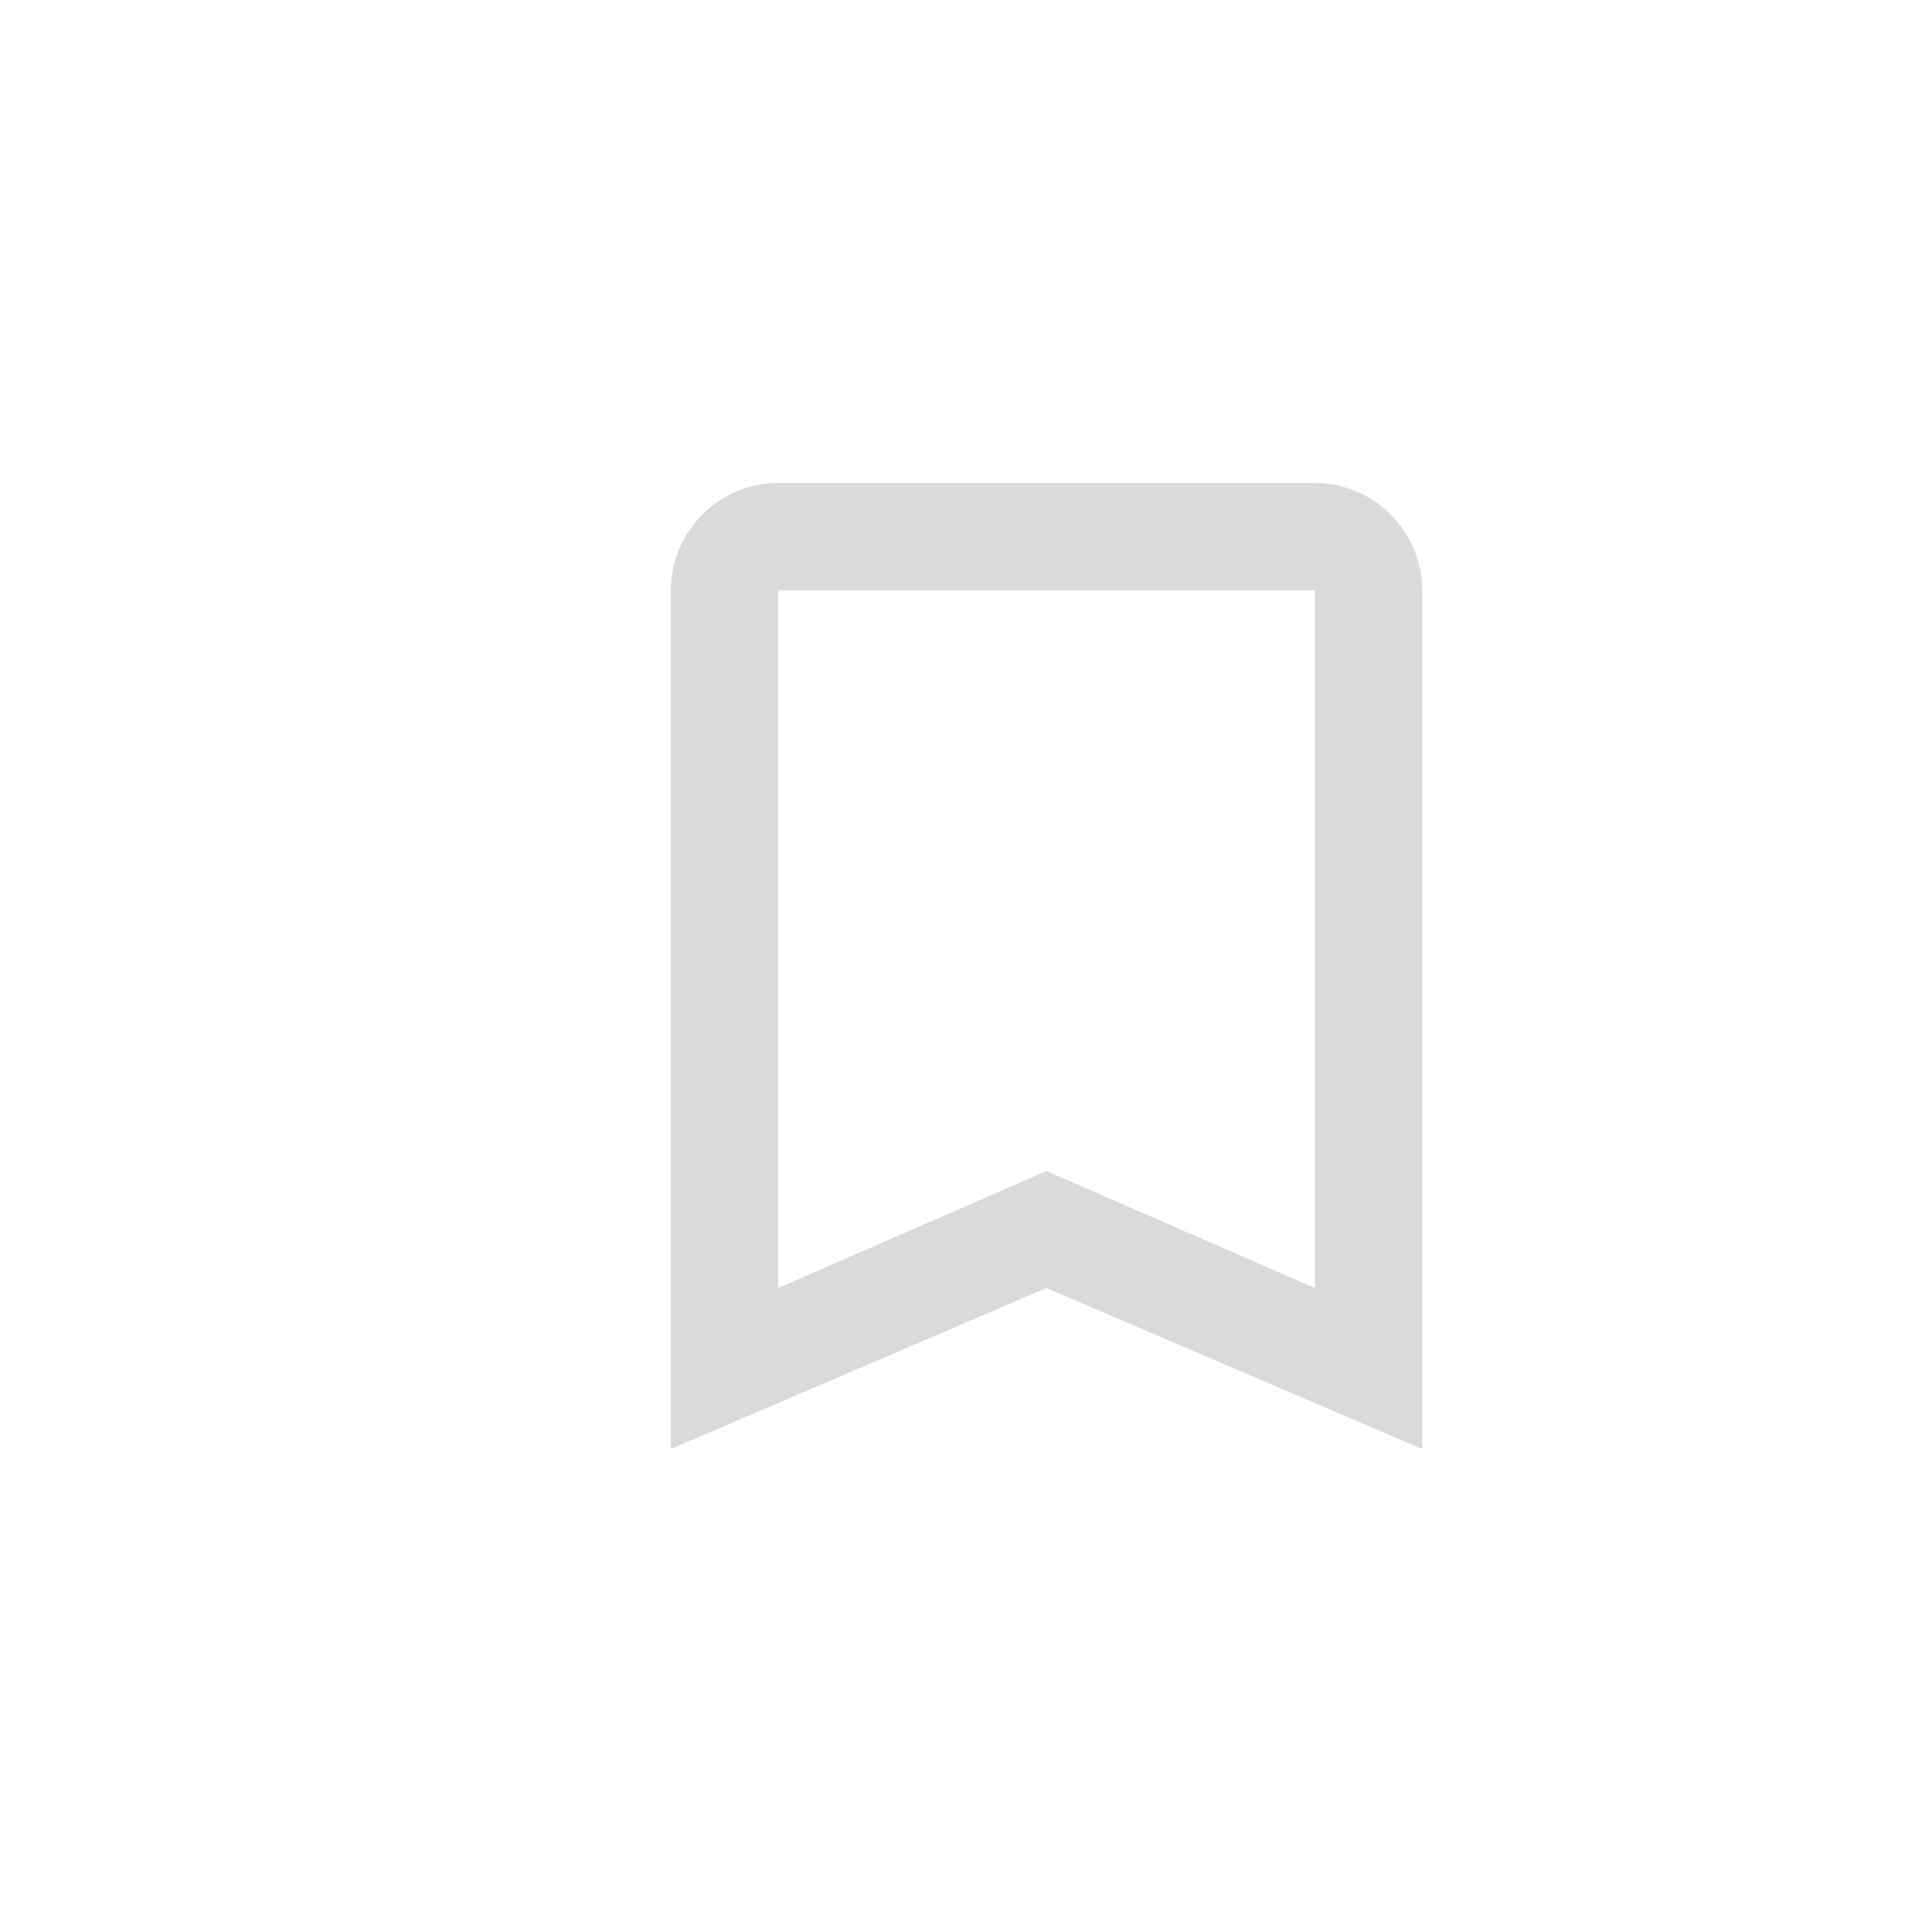
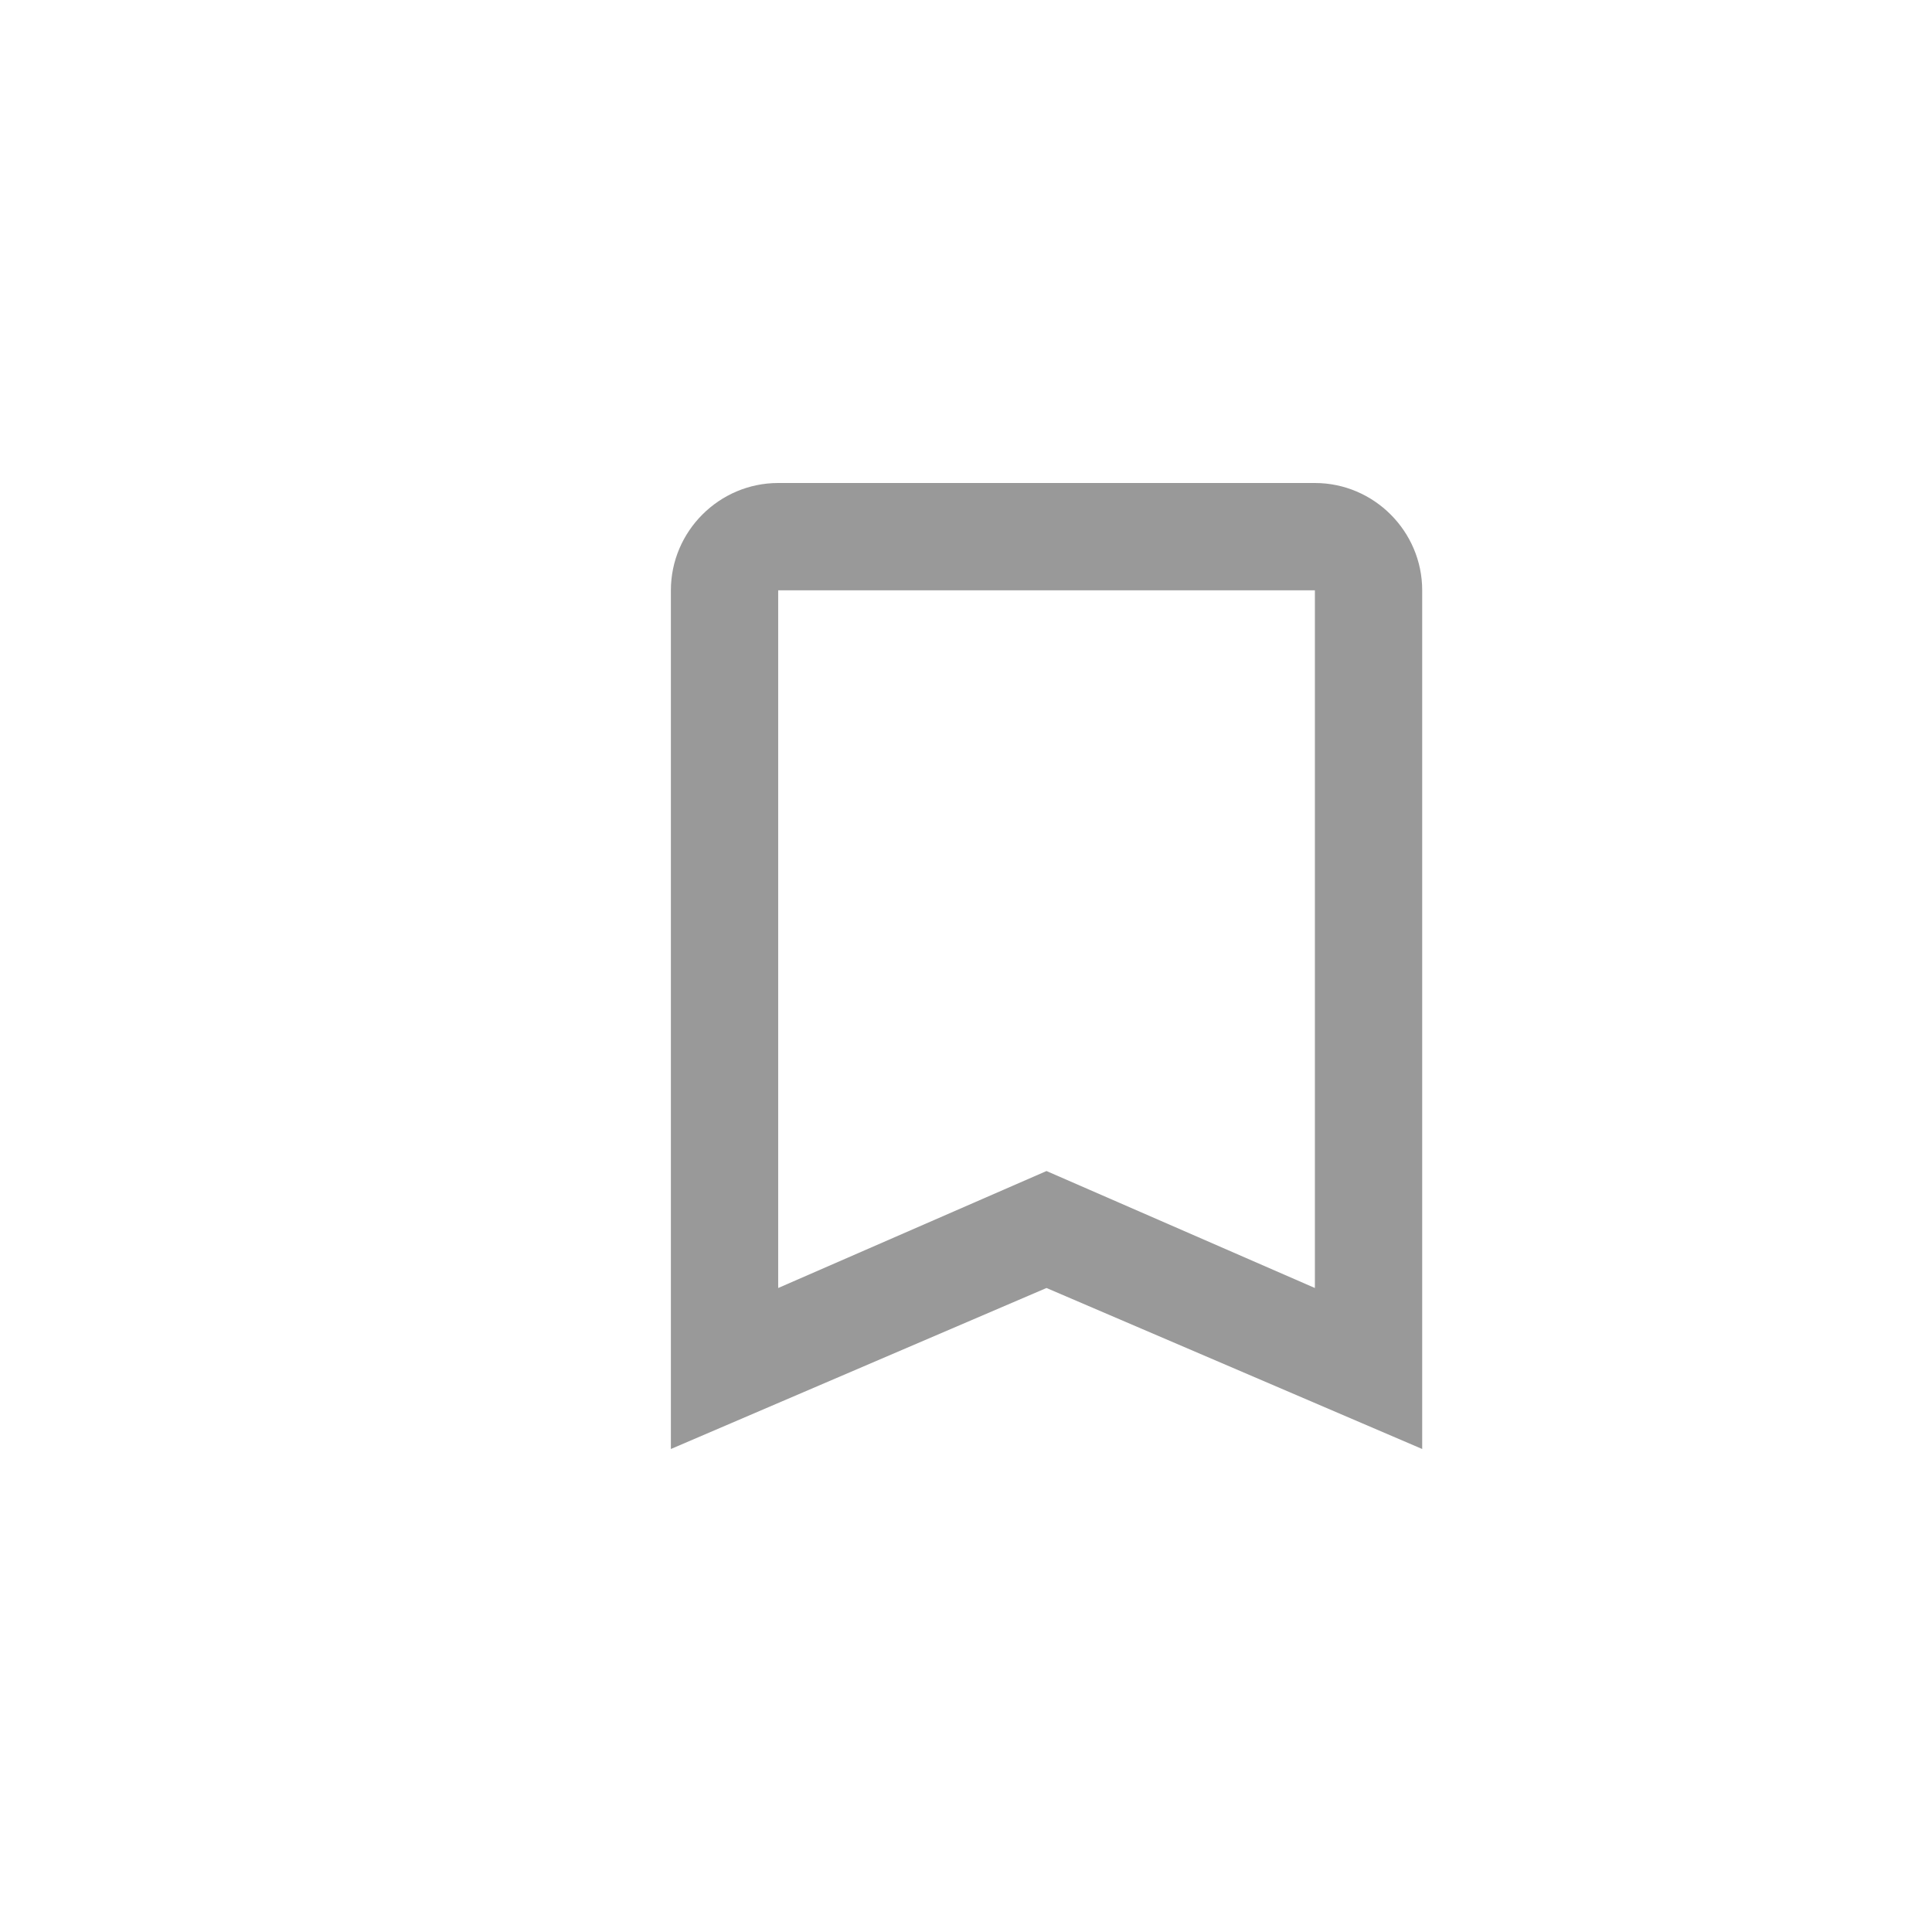
- <svg xmlns="http://www.w3.org/2000/svg" width="24" height="24" viewBox="0 0 24 24" fill="none">
-   <path d="M16.334 6H9.667C8.934 6 8.334 6.6 8.334 7.333V18L13 16L17.667 18V7.333C17.667 6.6 17.067 6 16.334 6ZM16.334 16L13 14.547L9.667 16V7.333H16.334V16Z" fill="#DADADA" />
+ <svg xmlns="http://www.w3.org/2000/svg" width="48" height="48" viewBox="0 0 24 24" fill="none">
+   <path d="M16.334 6H9.667C8.934 6 8.334 6.6 8.334 7.333V18L13 16L17.667 18V7.333C17.667 6.6 17.067 6 16.334 6ZM16.334 16L13 14.547L9.667 16V7.333H16.334V16Z" fill="#999999" />
</svg>
